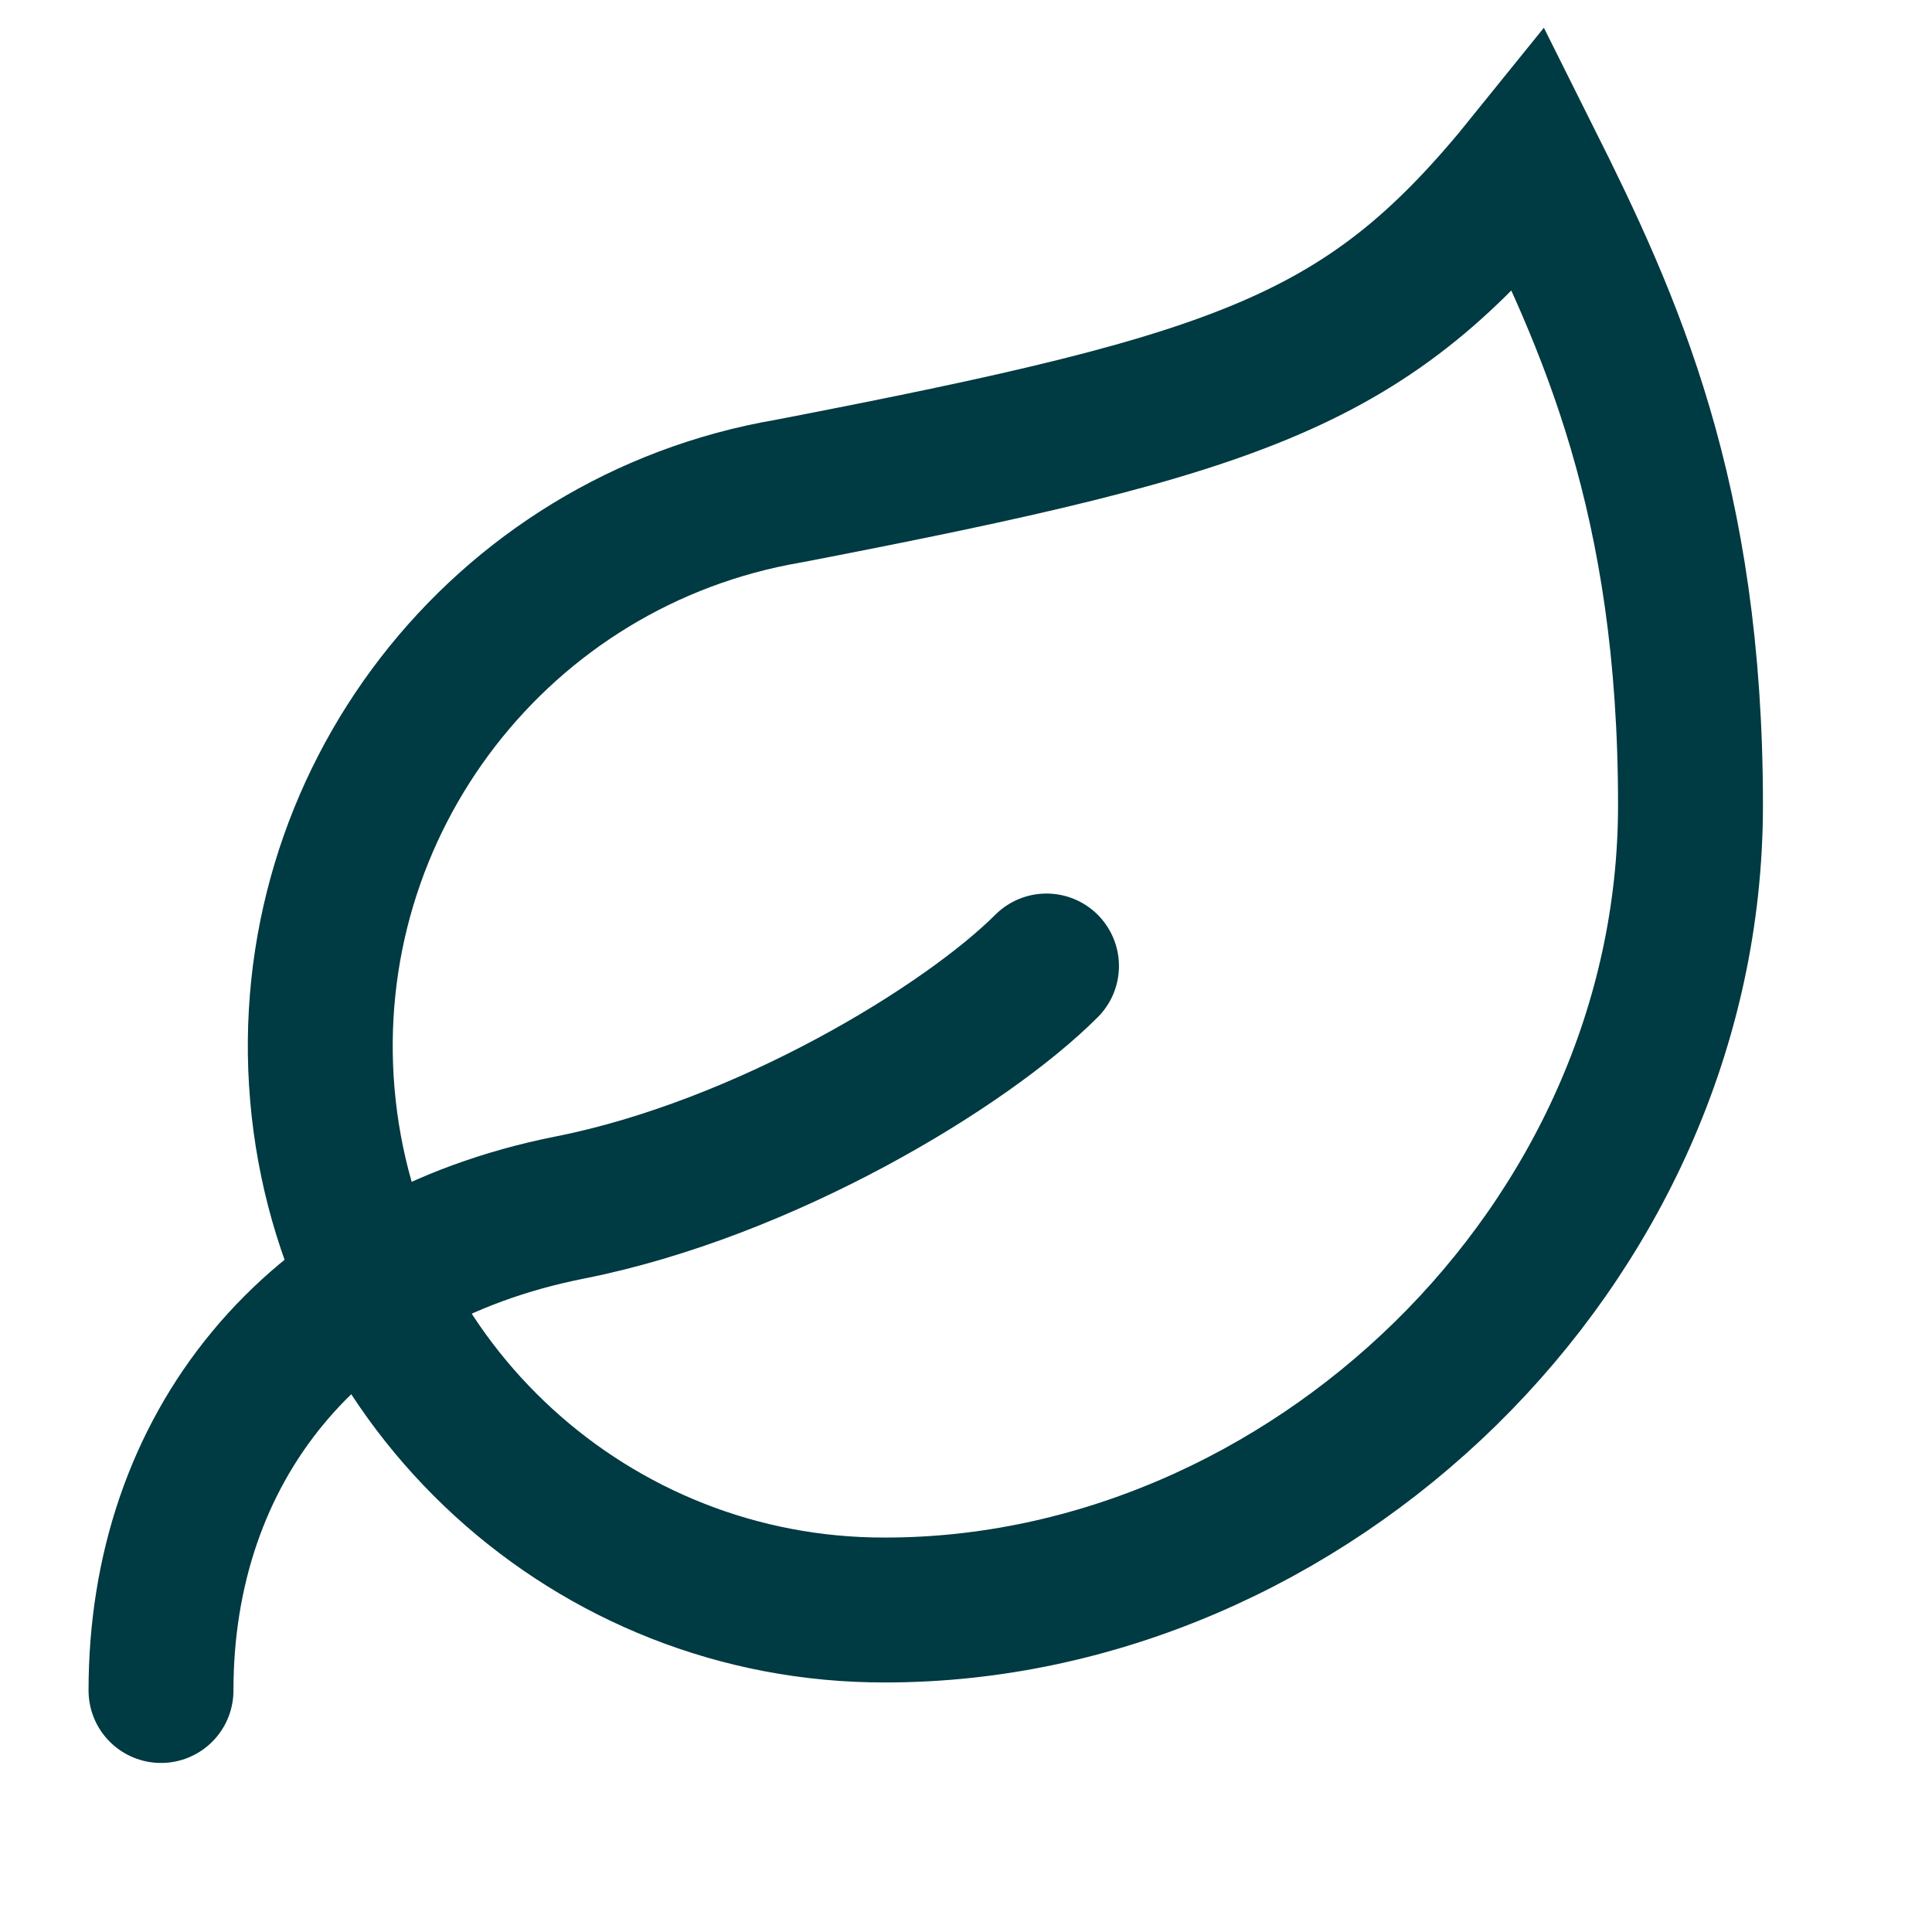
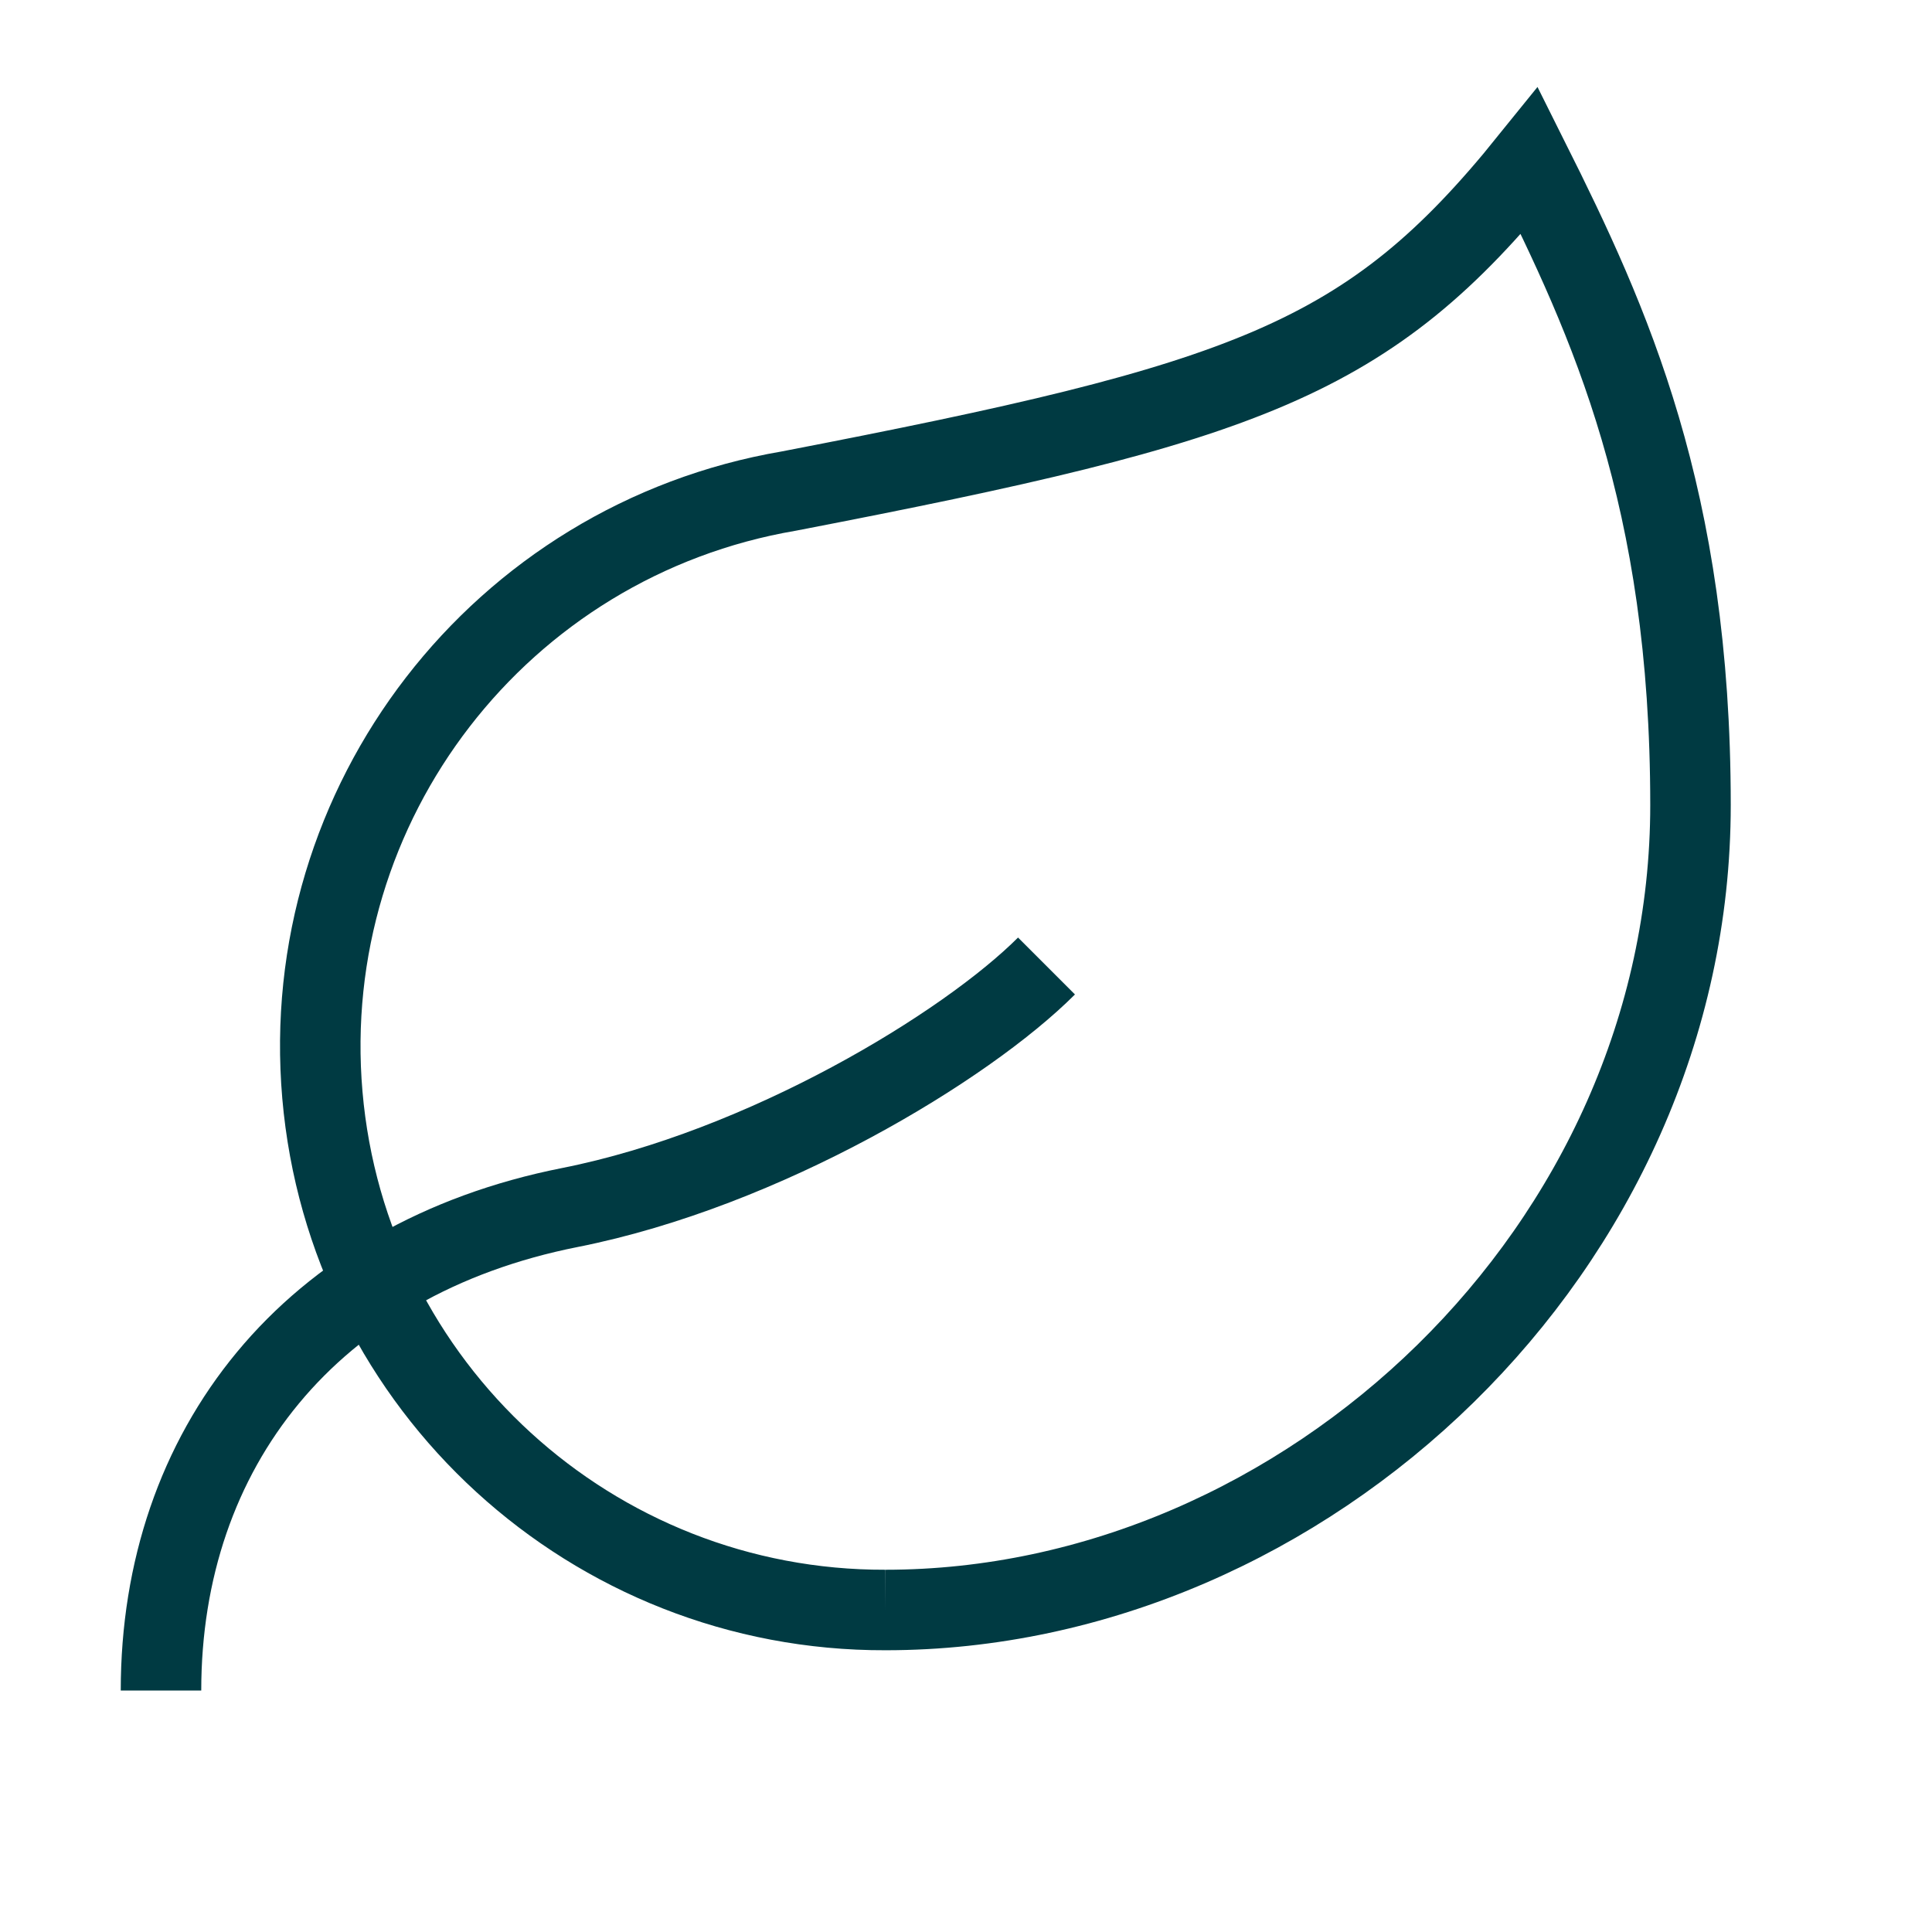
<svg xmlns="http://www.w3.org/2000/svg" width="24" height="24" fill="none" viewBox="0 0 24 24">
-   <g stroke="#003A42" stroke-linecap="round" stroke-width="1.8">
+   <g stroke="#003A42">
    <path d="M11 20A7 7 0 0 1 9.8 6.1C15.5 5 17 4.48 19 2c1 2 2 4.18 2 8 0 5.5-4.78 10-10 10" />
    <path d="M2 21c0-3 1.85-5.36 5.08-6C9.5 14.52 12 13 13 12" />
  </g>
</svg>
